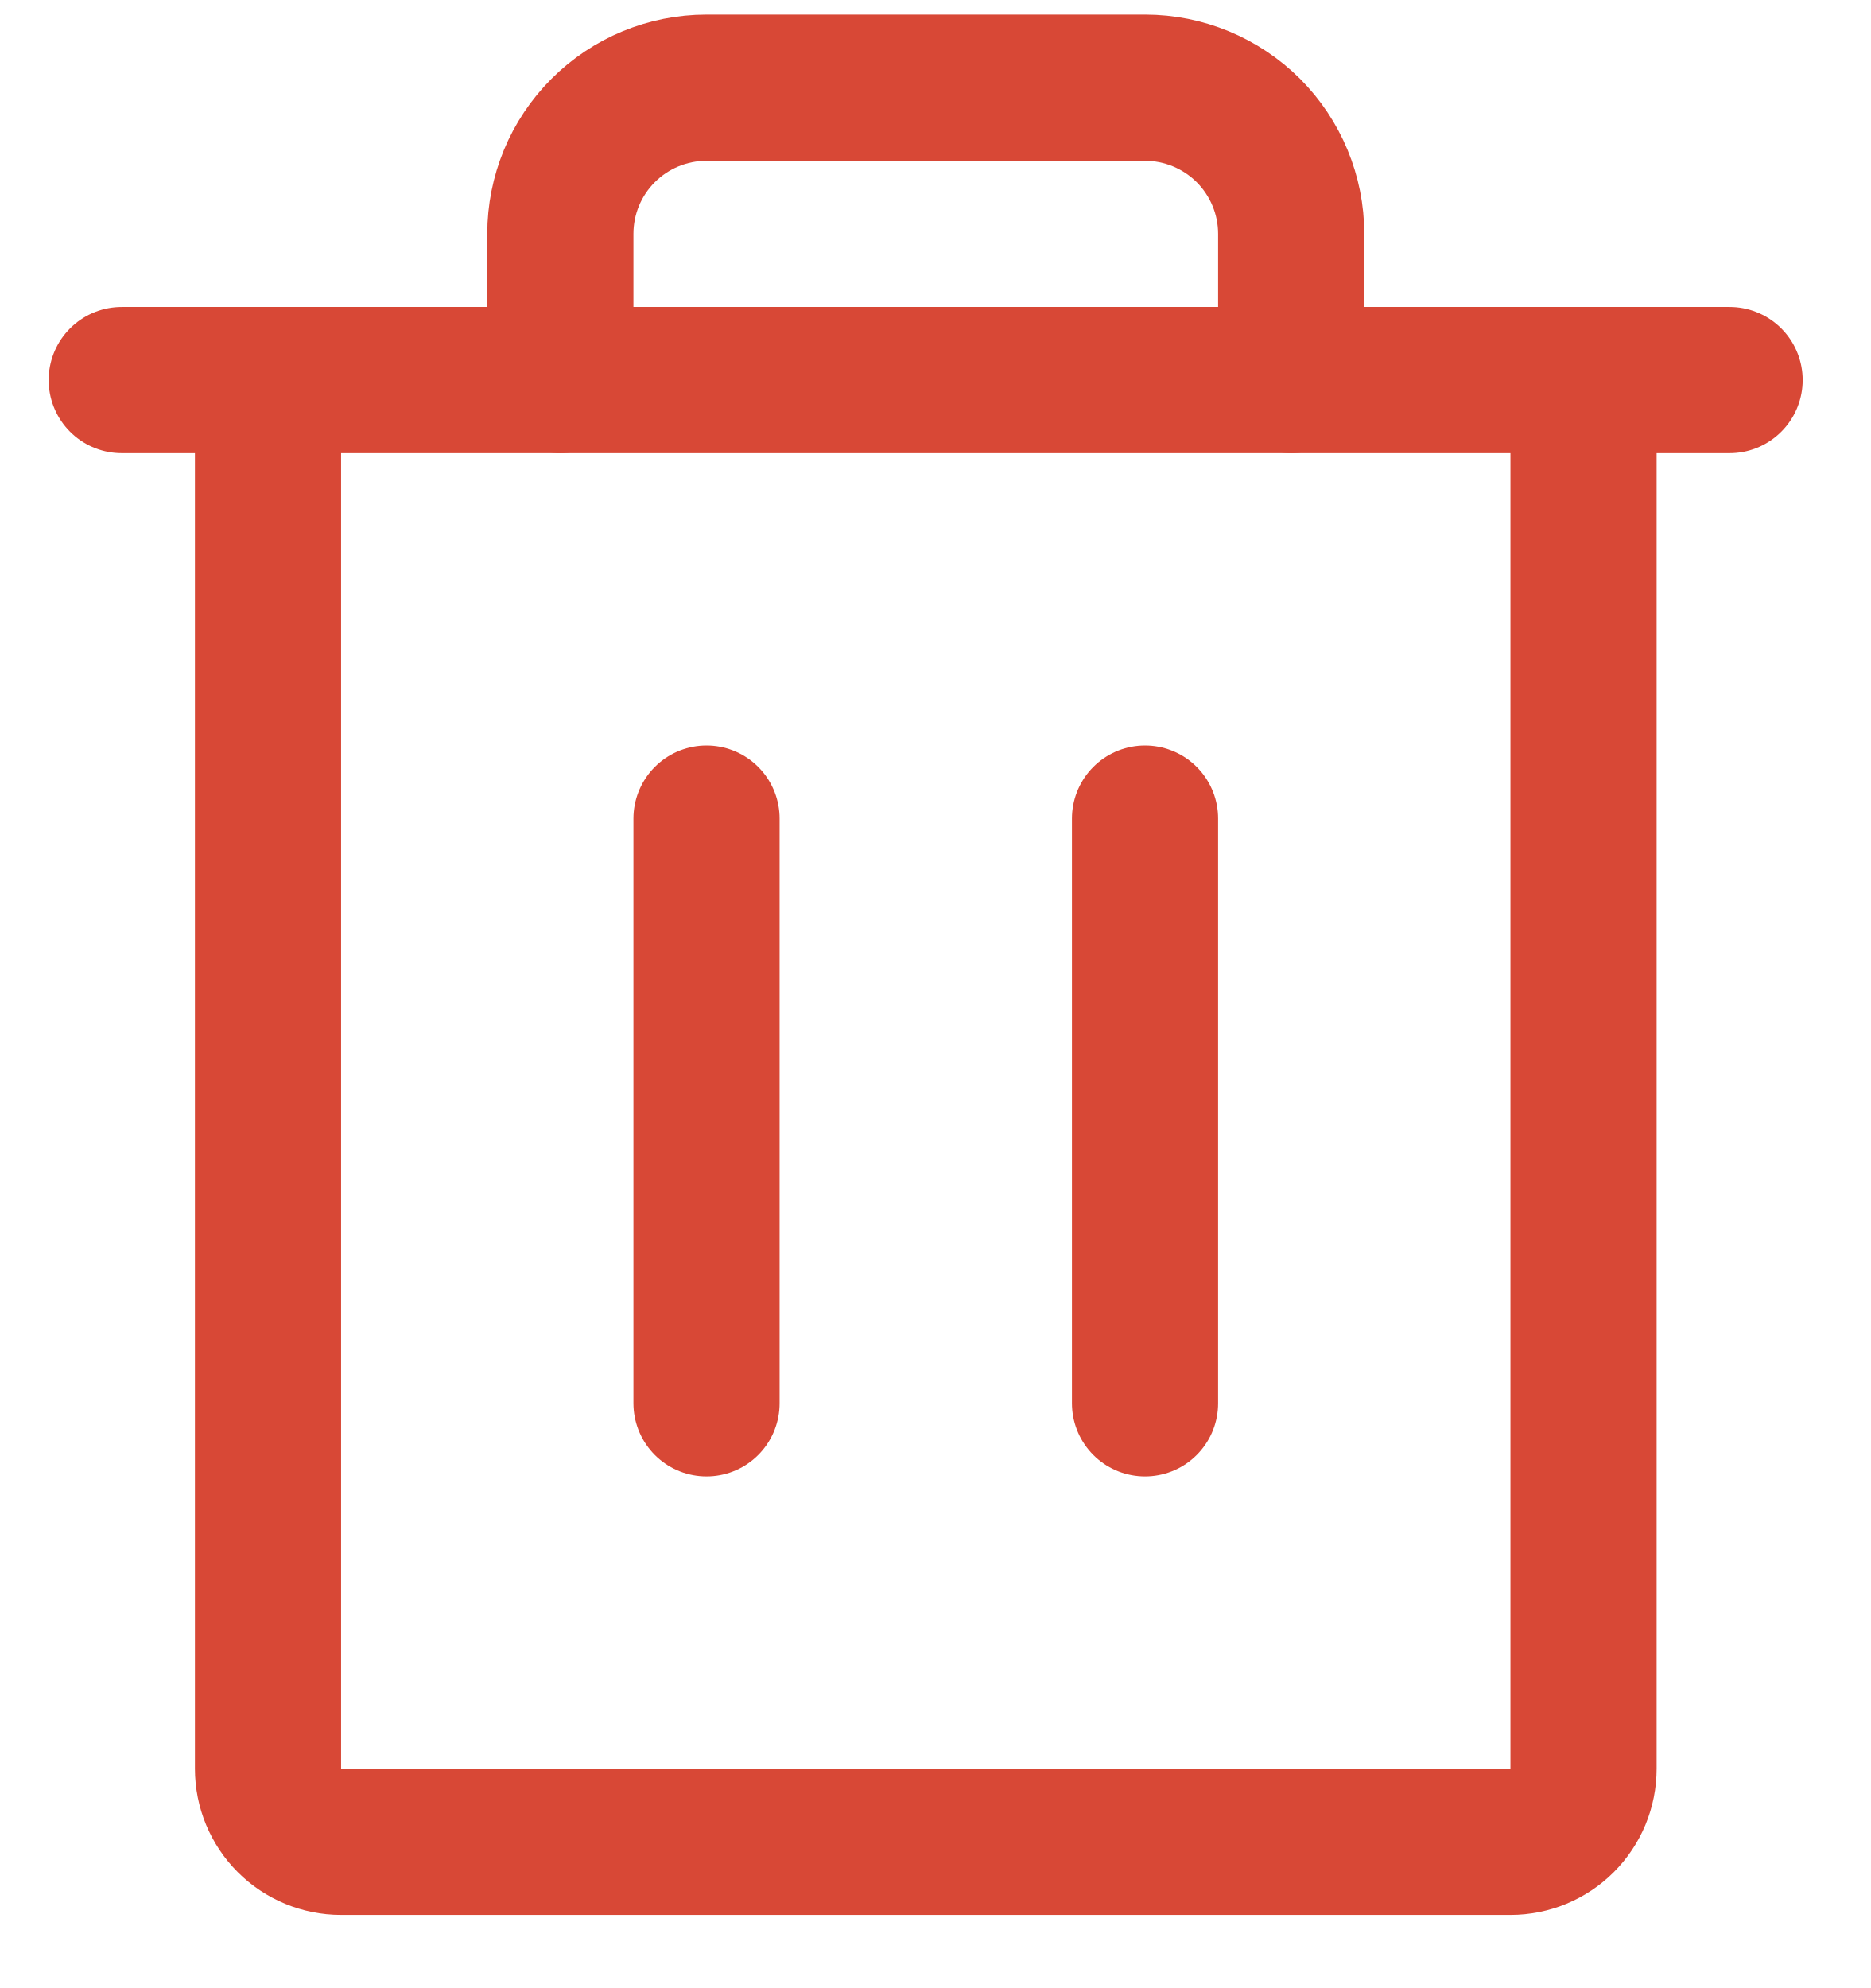
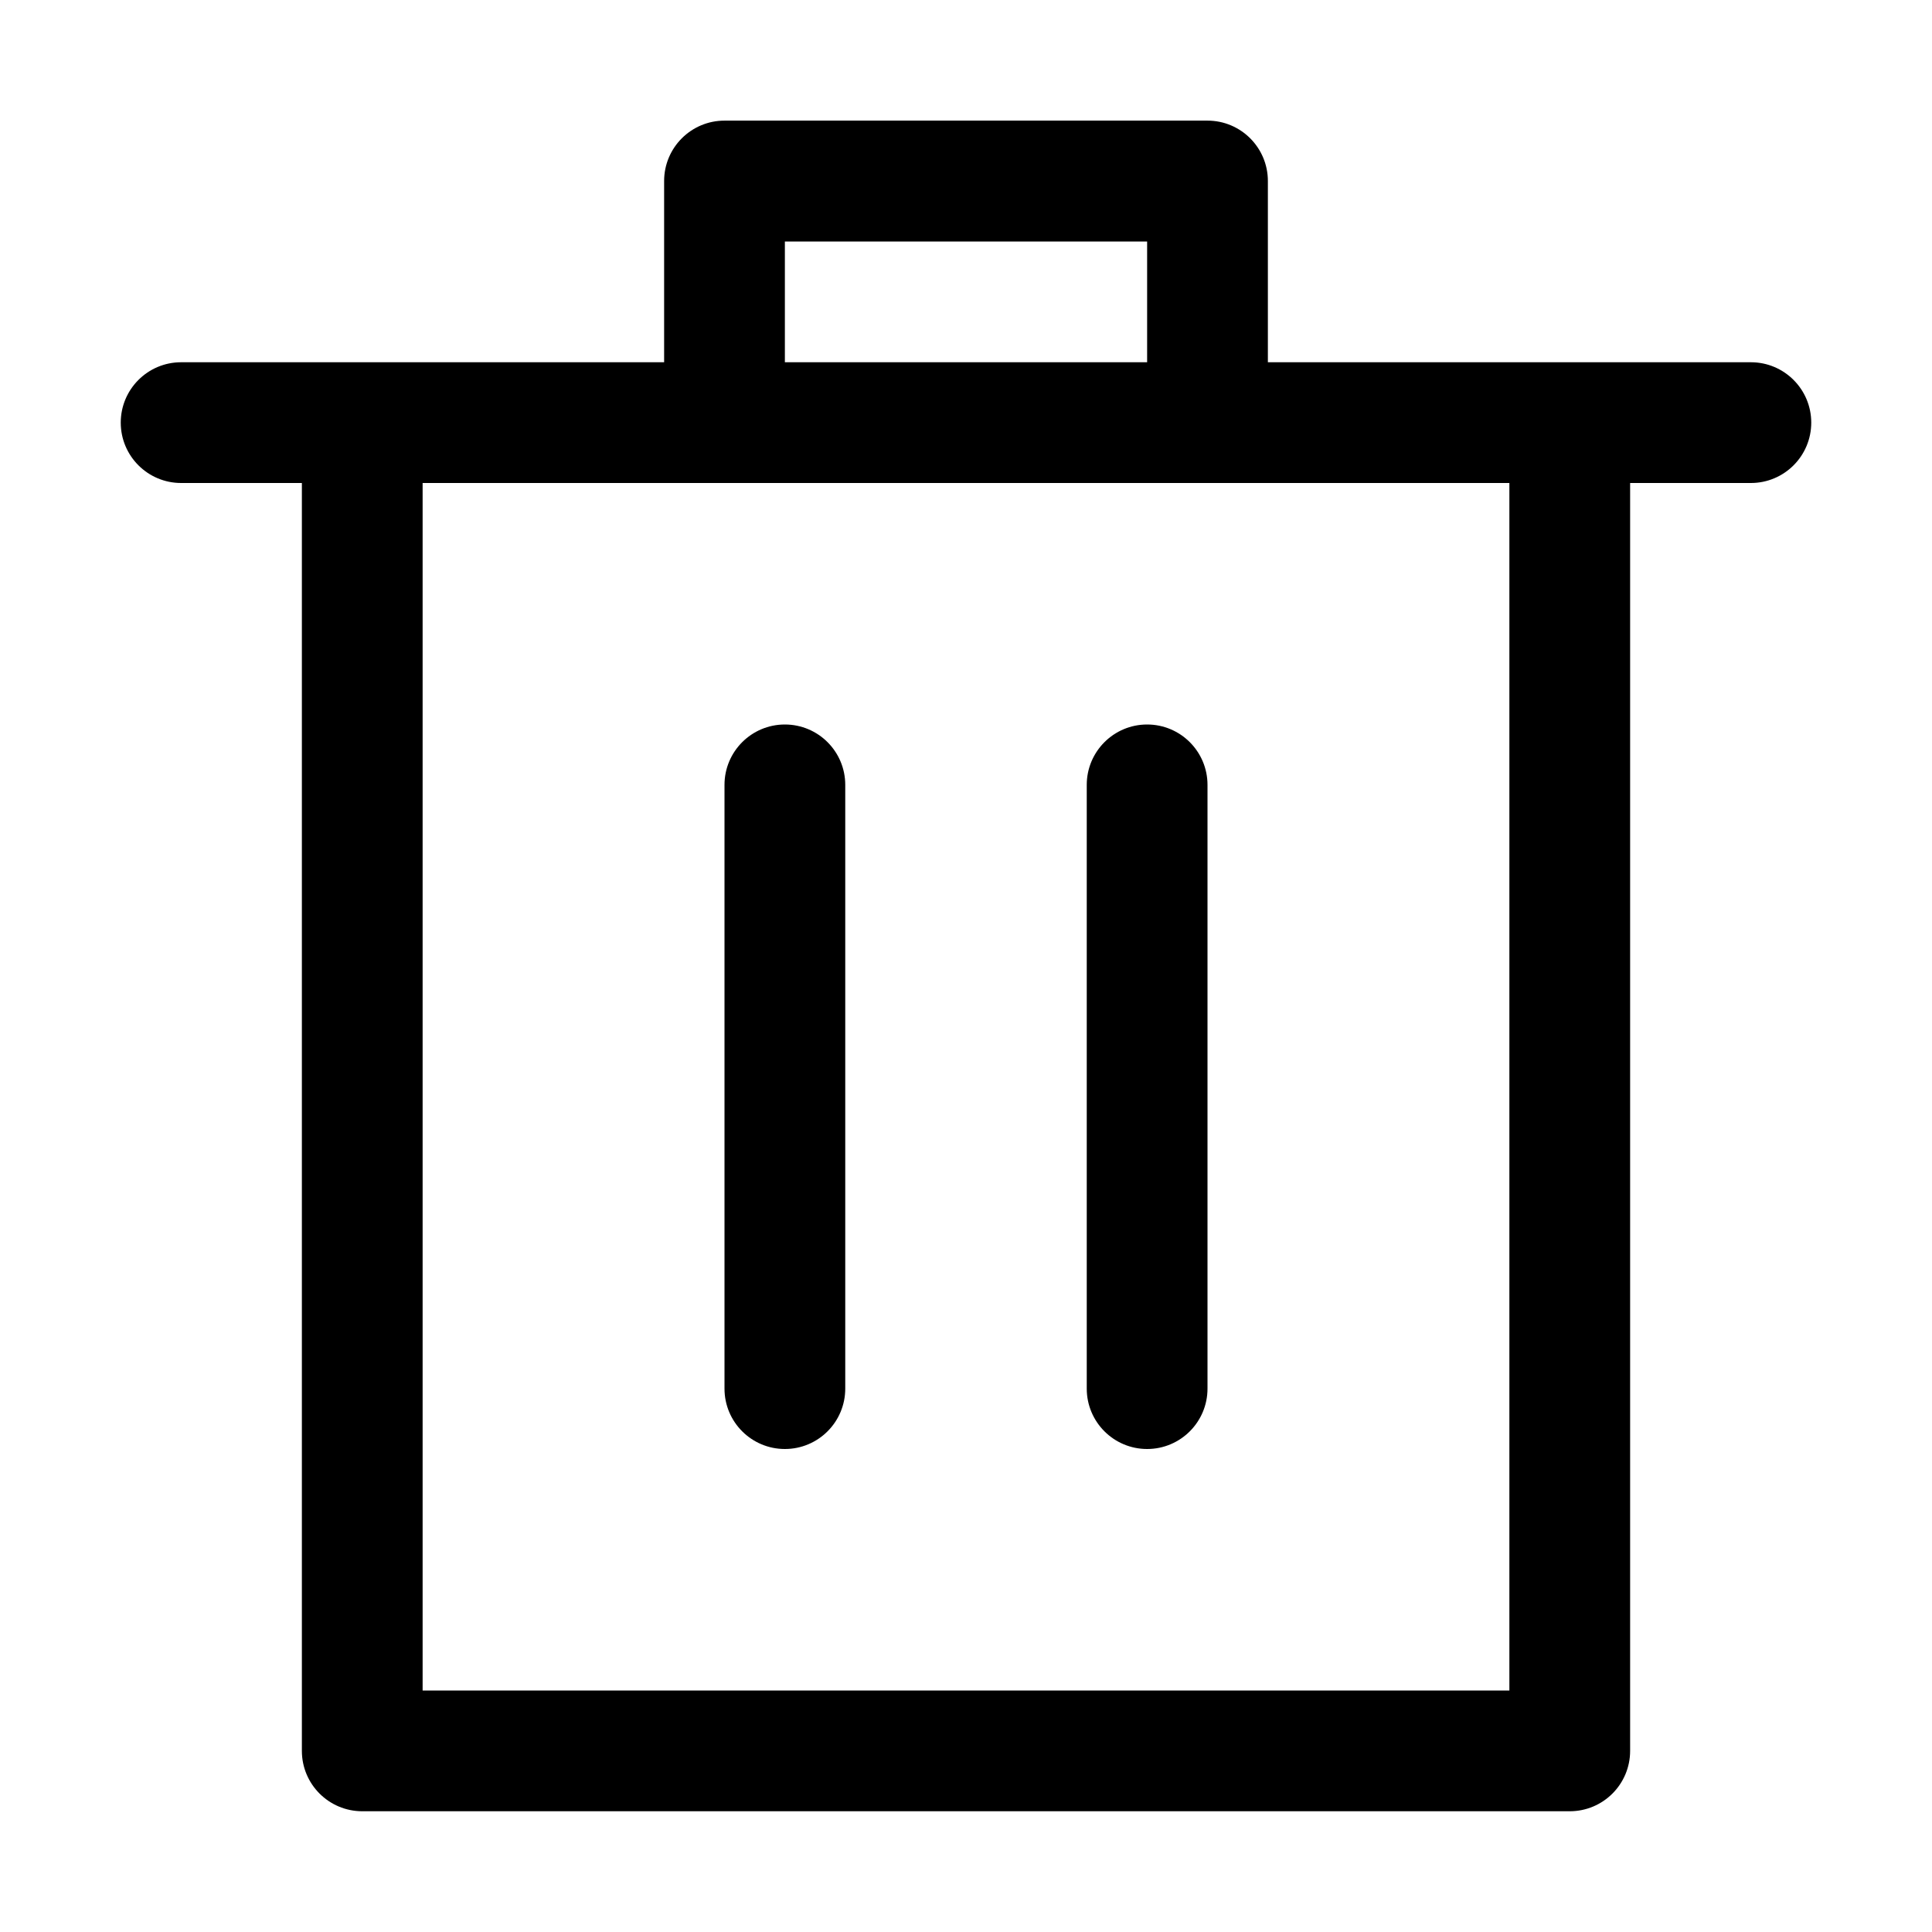
- <svg xmlns="http://www.w3.org/2000/svg" width="16" height="17" viewBox="0 0 16 17" fill="none">
-   <path d="M14.791 3.25L1.041 3.25" stroke="#D84836" stroke-width="1.25" stroke-linecap="round" stroke-linejoin="round" />
-   <path d="M6.042 7V12" stroke="#D84836" stroke-width="1.25" stroke-linecap="round" stroke-linejoin="round" />
-   <path d="M9.792 7V12" stroke="#D84836" stroke-width="1.25" stroke-linecap="round" stroke-linejoin="round" />
-   <path d="M13.542 3.25V15.125C13.542 15.291 13.476 15.45 13.359 15.567C13.242 15.684 13.083 15.75 12.917 15.75H2.917C2.751 15.75 2.592 15.684 2.475 15.567C2.358 15.45 2.292 15.291 2.292 15.125V3.25" stroke="#D84836" stroke-width="1.25" stroke-linecap="round" stroke-linejoin="round" />
-   <path d="M11.042 3.25V2C11.042 1.668 10.91 1.351 10.676 1.116C10.441 0.882 10.123 0.75 9.792 0.75H6.042C5.71 0.75 5.392 0.882 5.158 1.116C4.923 1.351 4.792 1.668 4.792 2V3.25" stroke="#D84836" stroke-width="1.25" stroke-linecap="round" stroke-linejoin="round" />
+ <svg xmlns="http://www.w3.org/2000/svg" width="800px" height="800px" viewBox="0 0 1024 1024">
+   <path fill="#000000" d="M160 256H96a32 32 0 0 1 0-64h256V95.936a32 32 0 0 1 32-32h256a32 32 0 0 1 32 32V192h256a32 32 0 1 1 0 64h-64v672a32 32 0 0 1-32 32H192a32 32 0 0 1-32-32V256zm448-64v-64H416v64h192zM224 896h576V256H224v640zm192-128a32 32 0 0 1-32-32V416a32 32 0 0 1 64 0v320a32 32 0 0 1-32 32zm192 0a32 32 0 0 1-32-32V416a32 32 0 0 1 64 0v320a32 32 0 0 1-32 32z" />
</svg>
